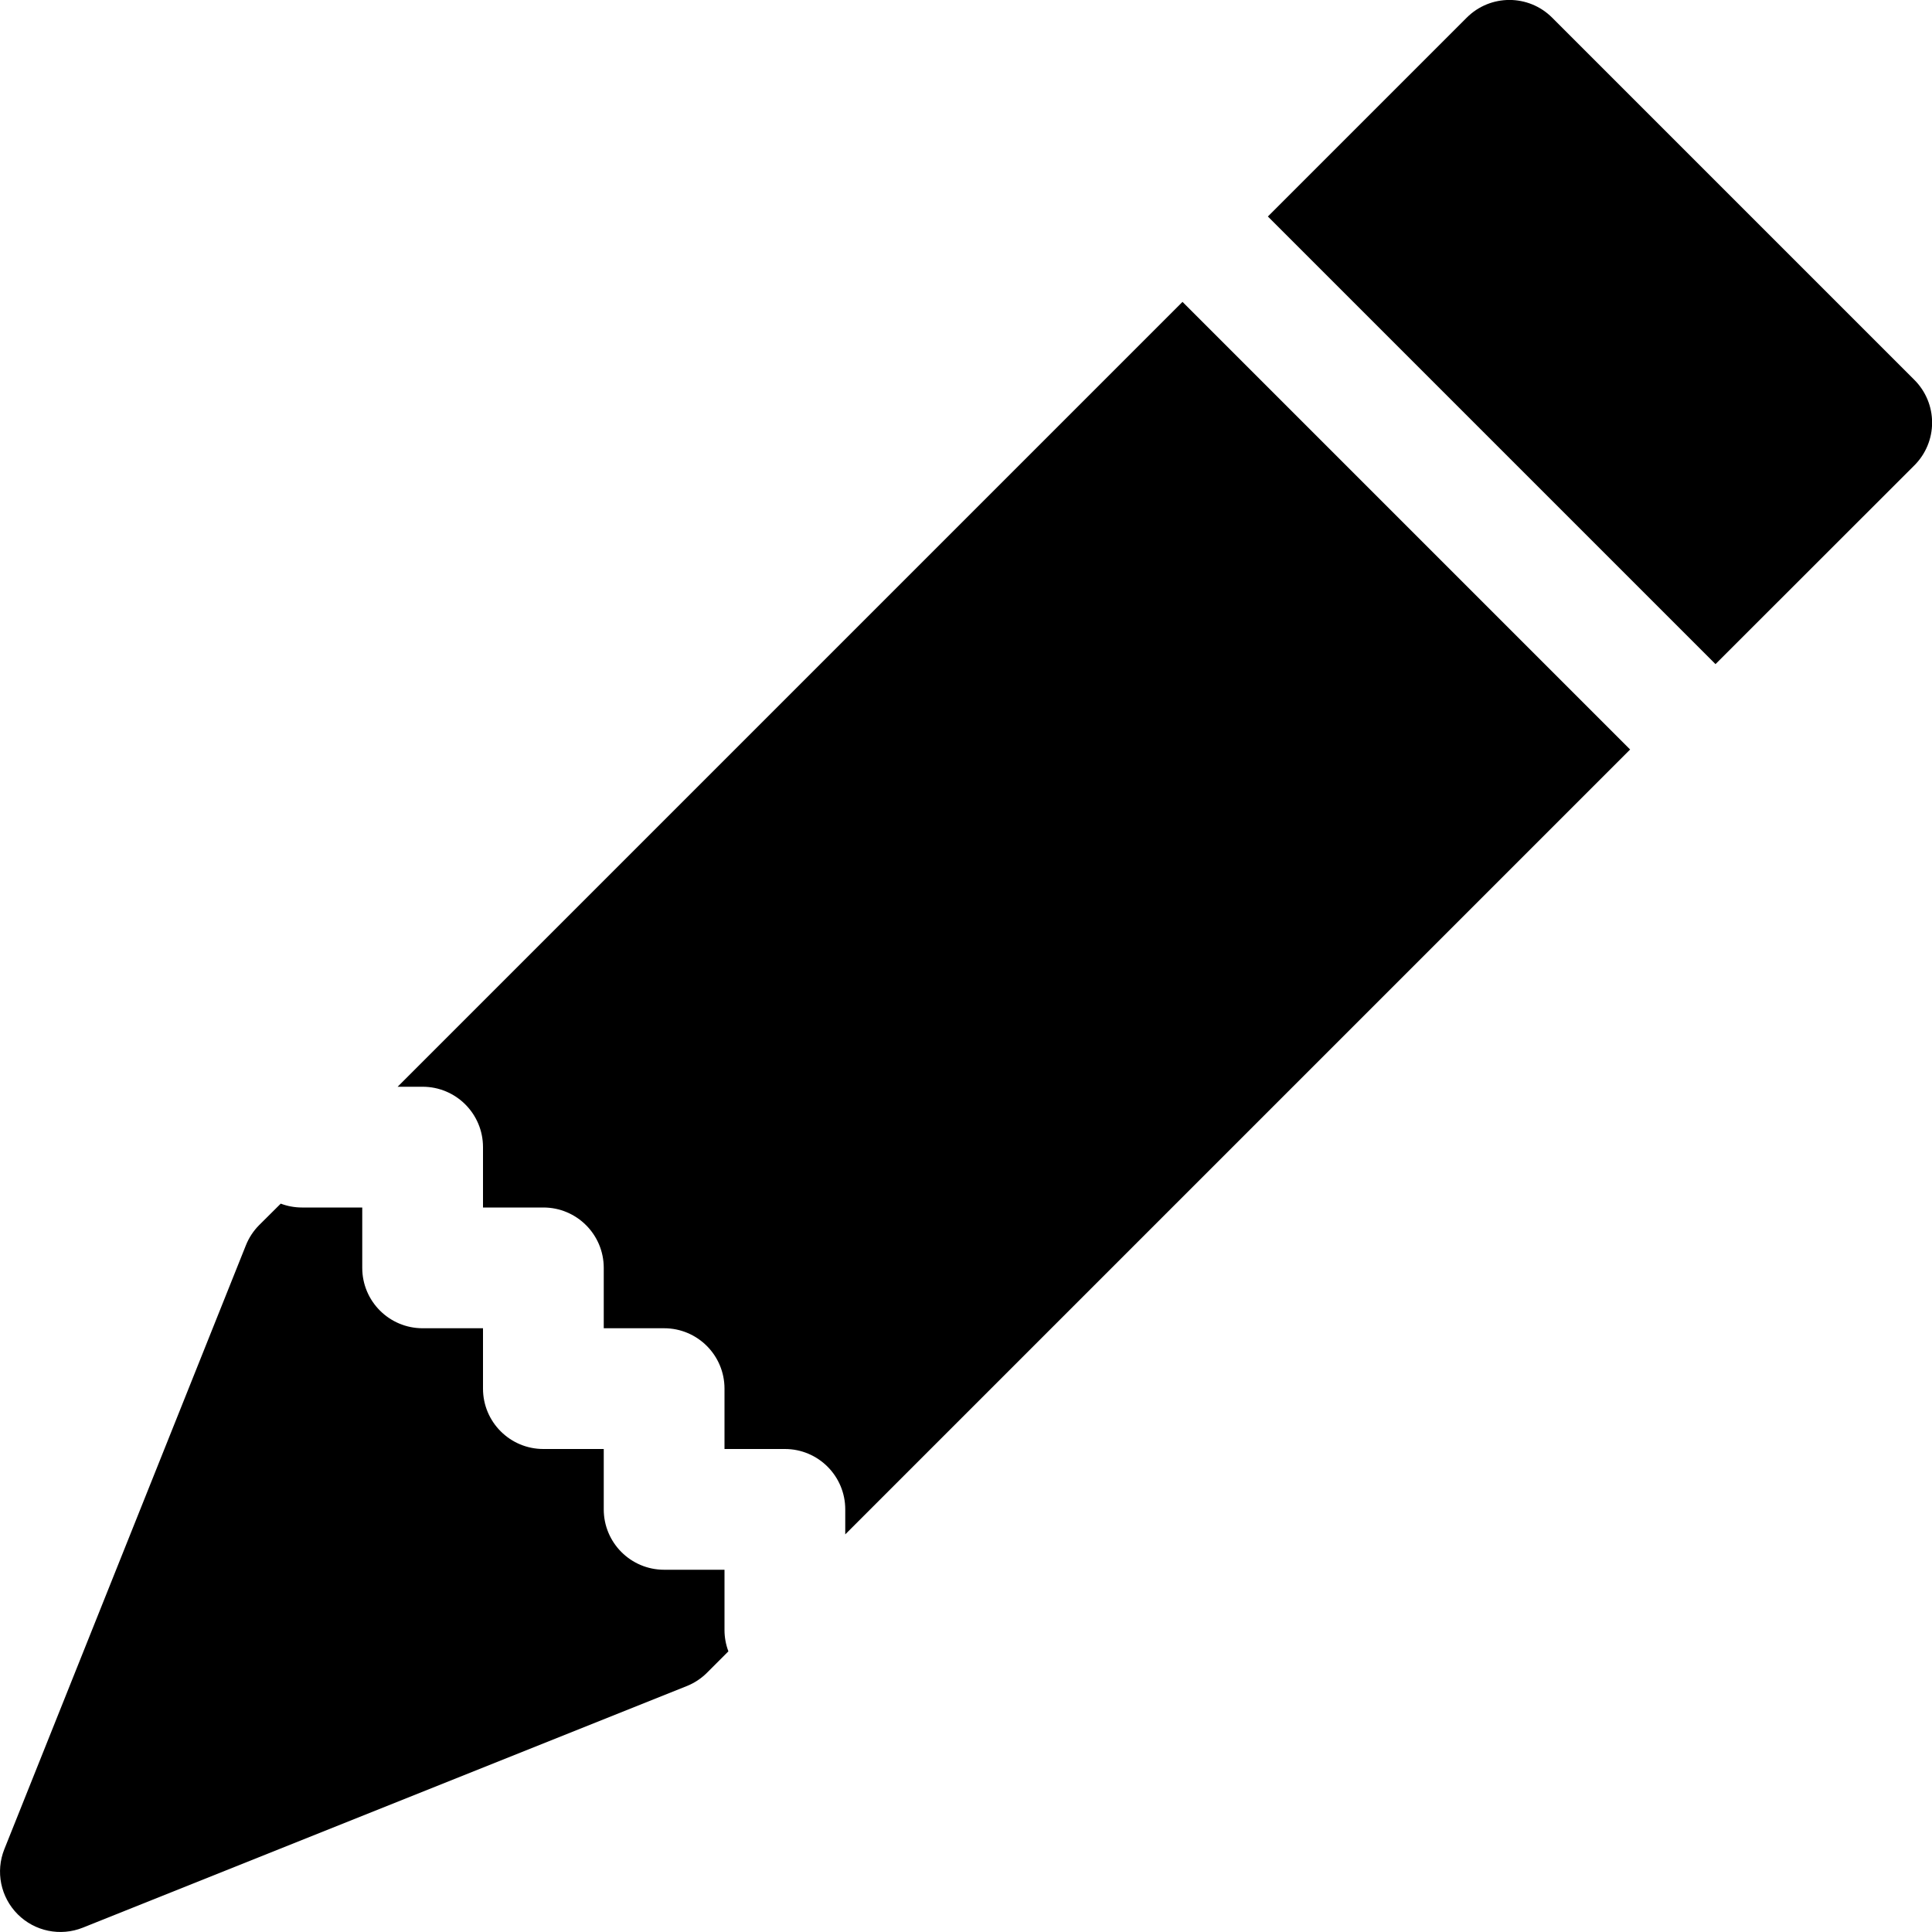
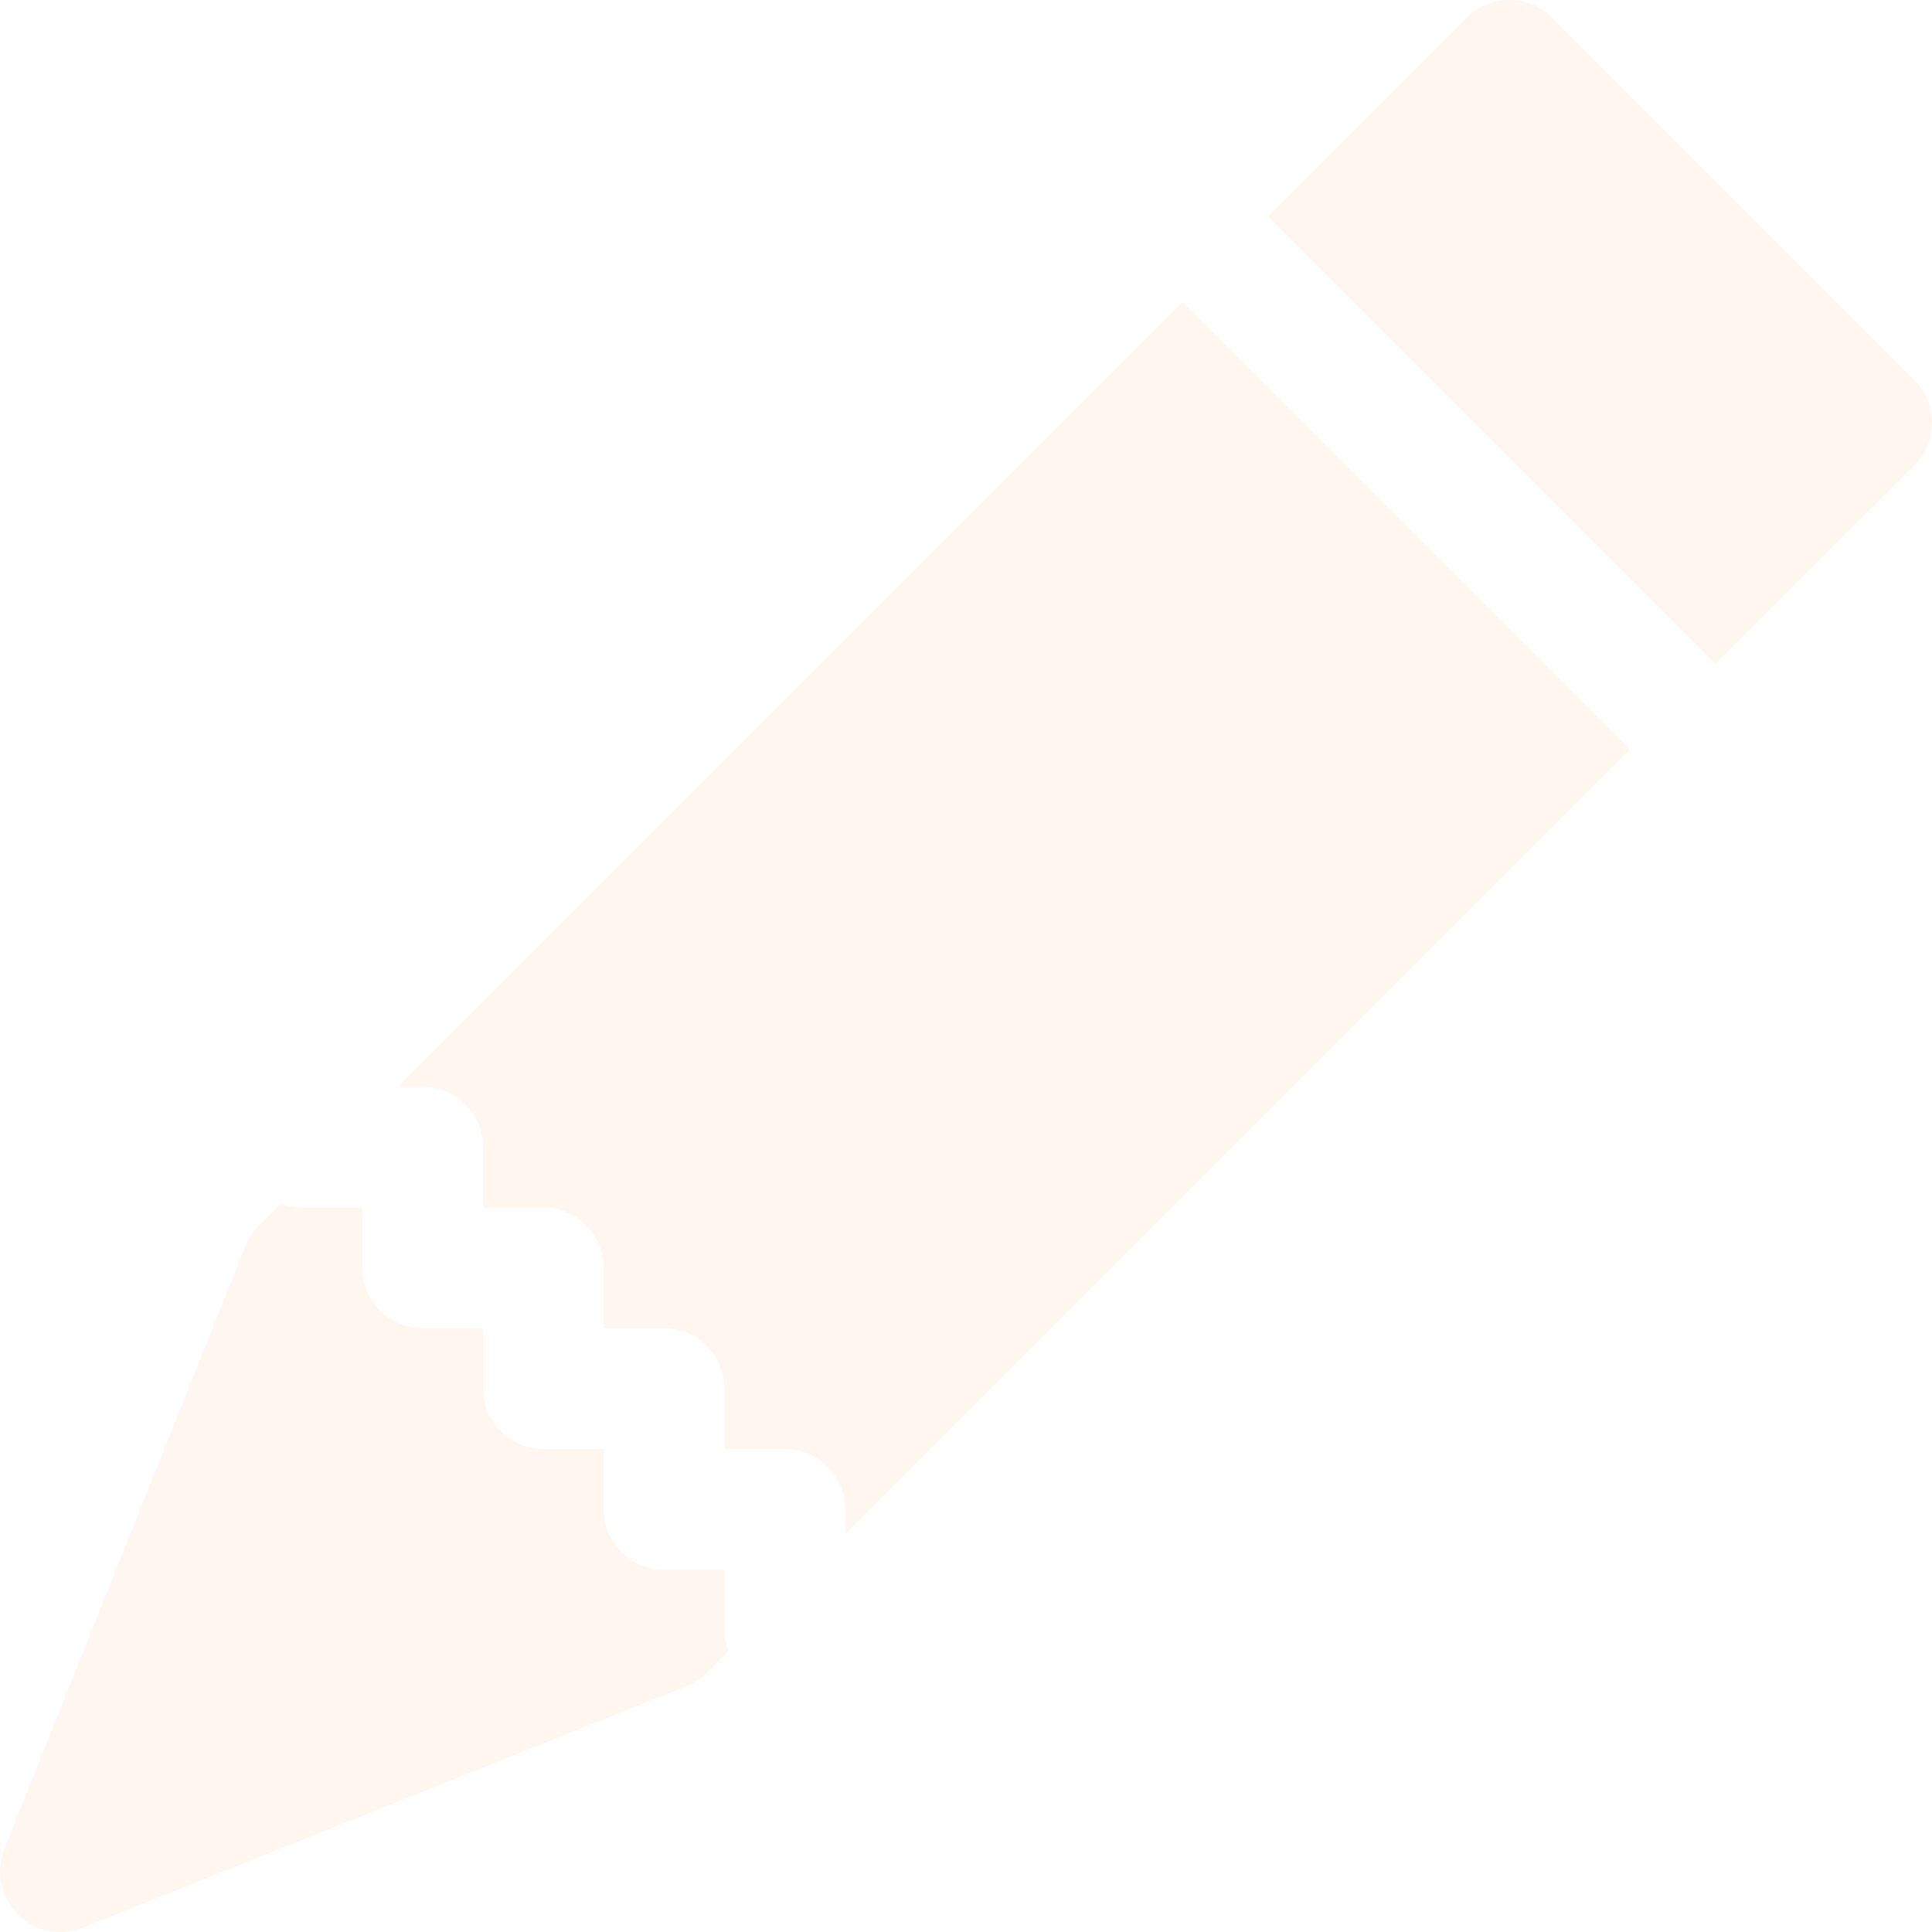
- <svg xmlns="http://www.w3.org/2000/svg" width="16" height="16" fill="currentColor" class="bi bi-pencil-fill" viewBox="0 0 16 16">
+ <svg xmlns="http://www.w3.org/2000/svg" width="16" height="16" fill="hsl(26, 100%, 97%)" class="bi bi-pencil-fill" viewBox="0 0 16 16">
  <path d="M12.854.146a.5.5 0 0 0-.707 0L10.5 1.793 14.207 5.5l1.647-1.646a.5.5 0 0 0 0-.708l-3-3zm.646 6.061L9.793 2.5 3.293 9H3.5a.5.5 0 0 1 .5.5v.5h.5a.5.5 0 0 1 .5.5v.5h.5a.5.5 0 0 1 .5.5v.5h.5a.5.5 0 0 1 .5.5v.207l6.5-6.5zm-7.468 7.468A.5.5 0 0 1 6 13.5V13h-.5a.5.5 0 0 1-.5-.5V12h-.5a.5.5 0 0 1-.5-.5V11h-.5a.5.5 0 0 1-.5-.5V10h-.5a.499.499 0 0 1-.175-.032l-.179.178a.5.5 0 0 0-.11.168l-2 5a.5.5 0 0 0 .65.65l5-2a.5.5 0 0 0 .168-.11l.178-.178z" />
</svg>
